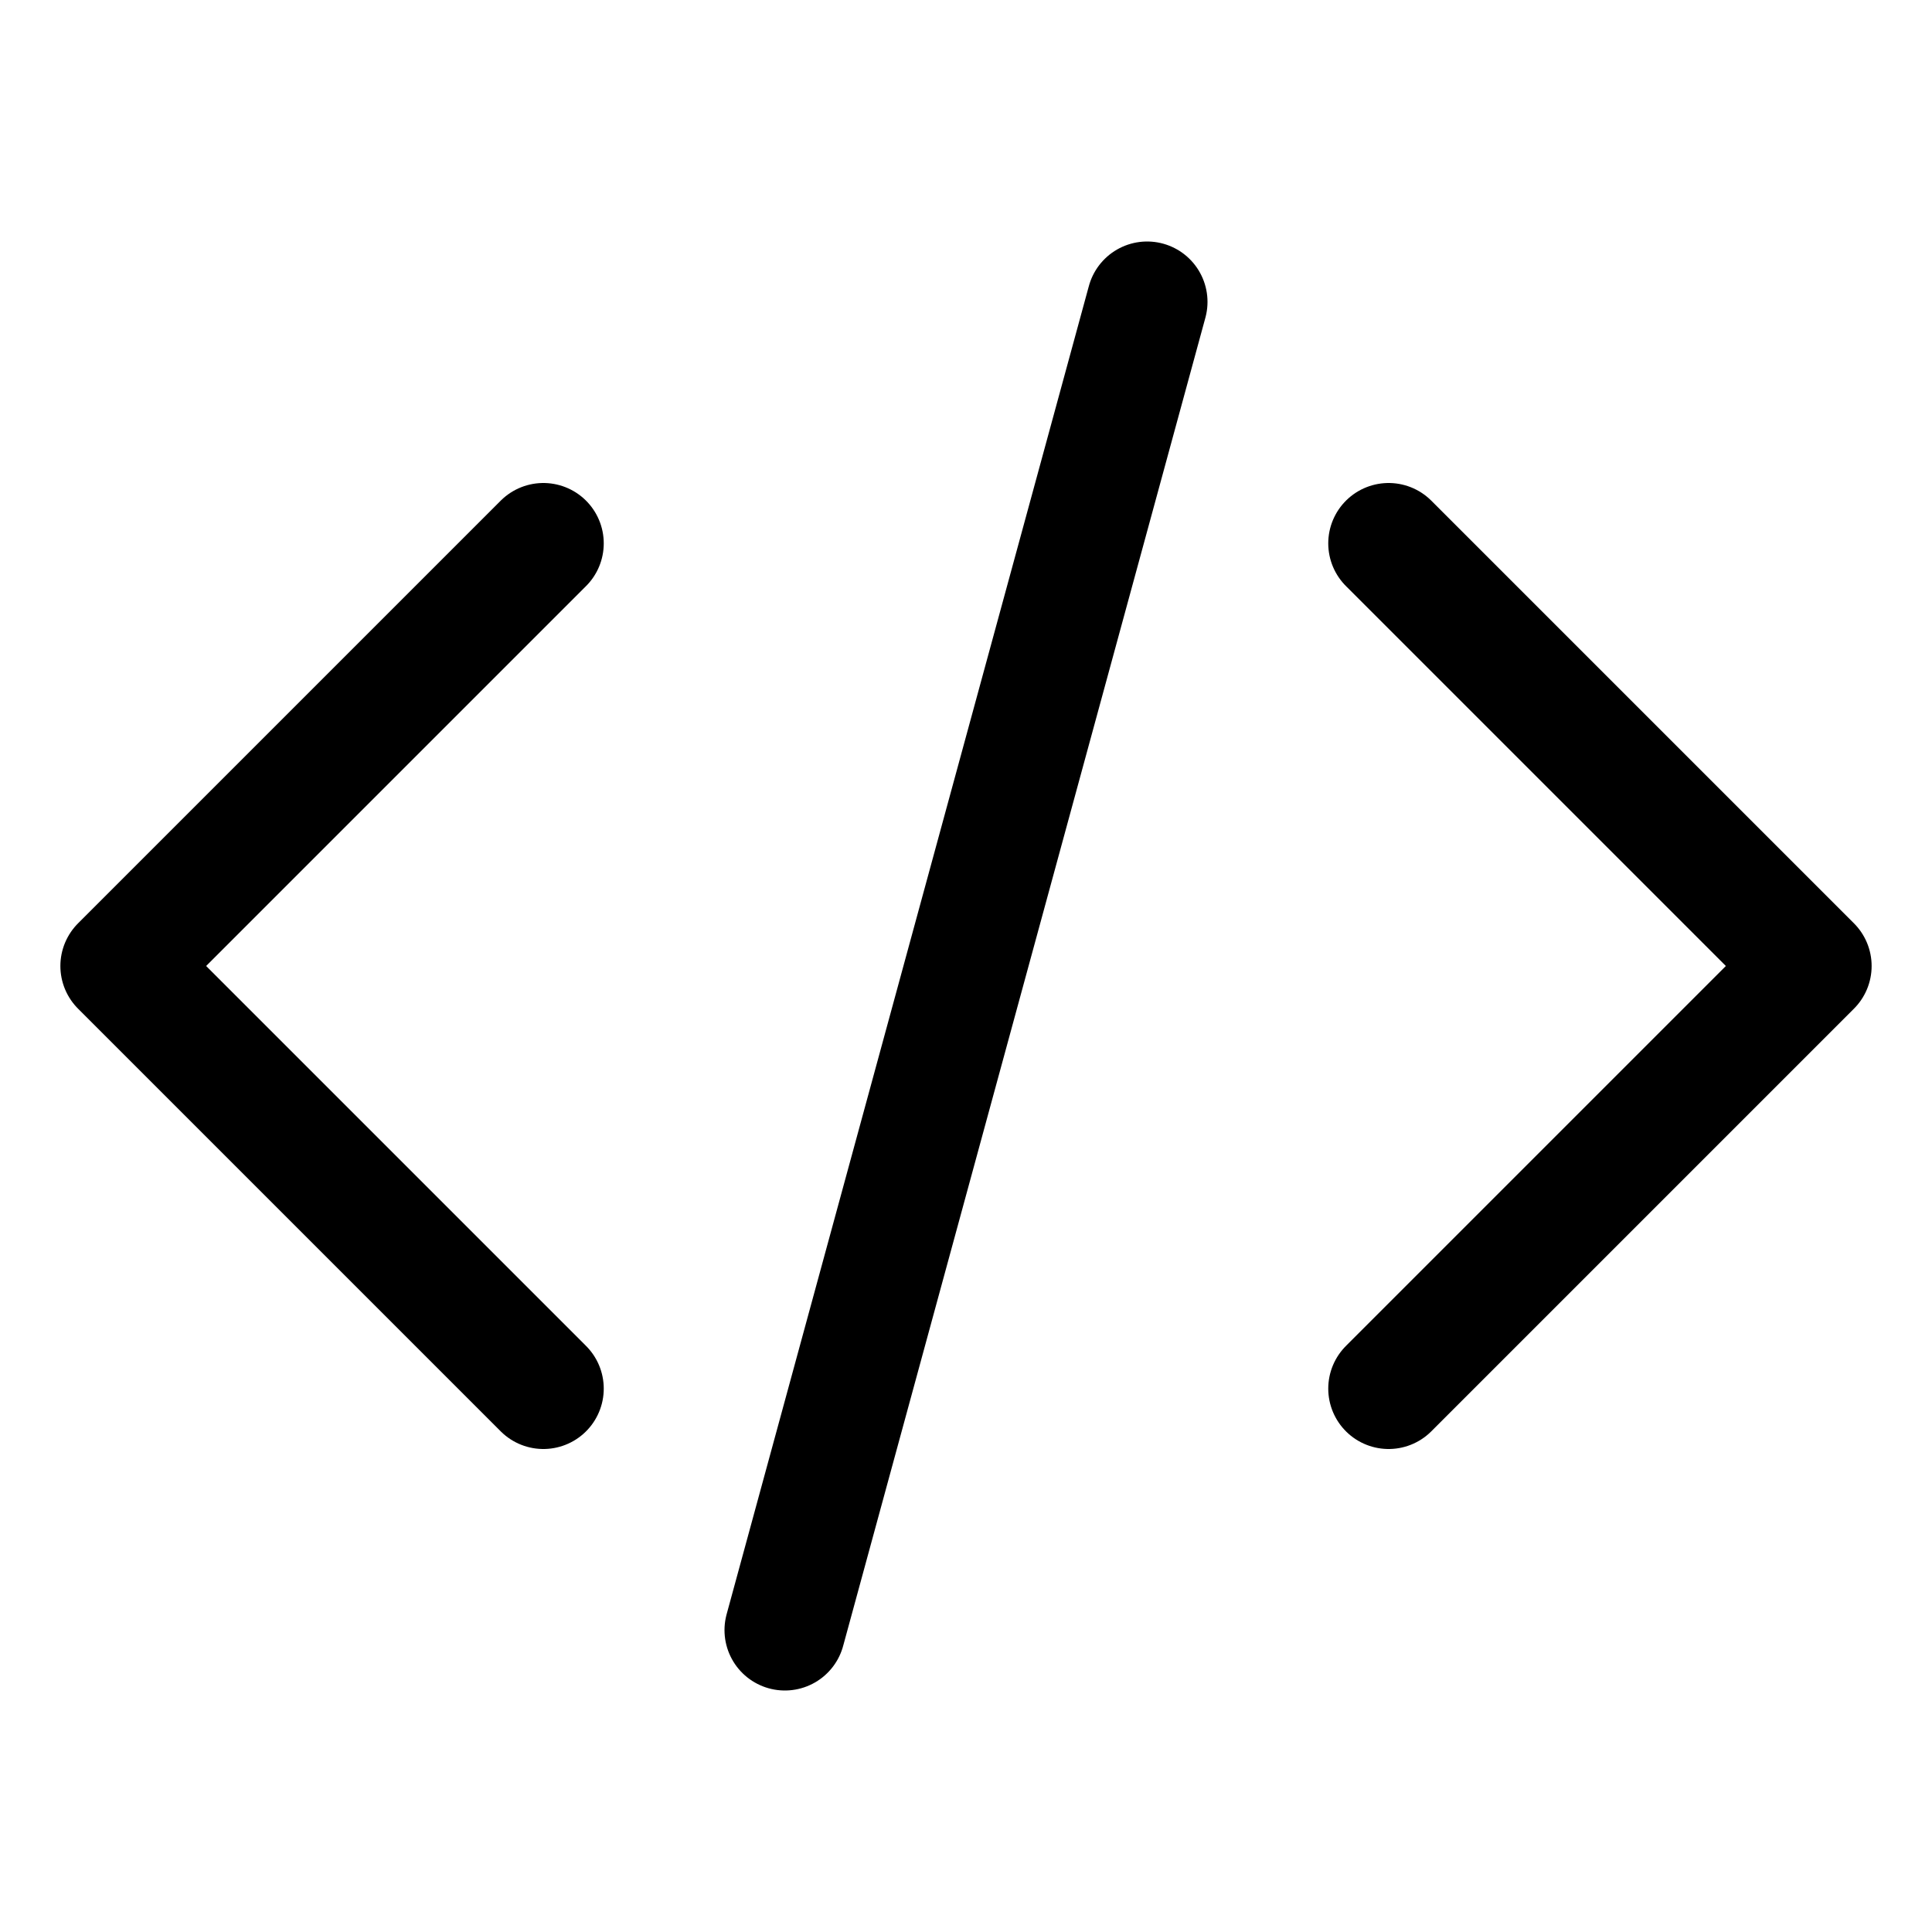
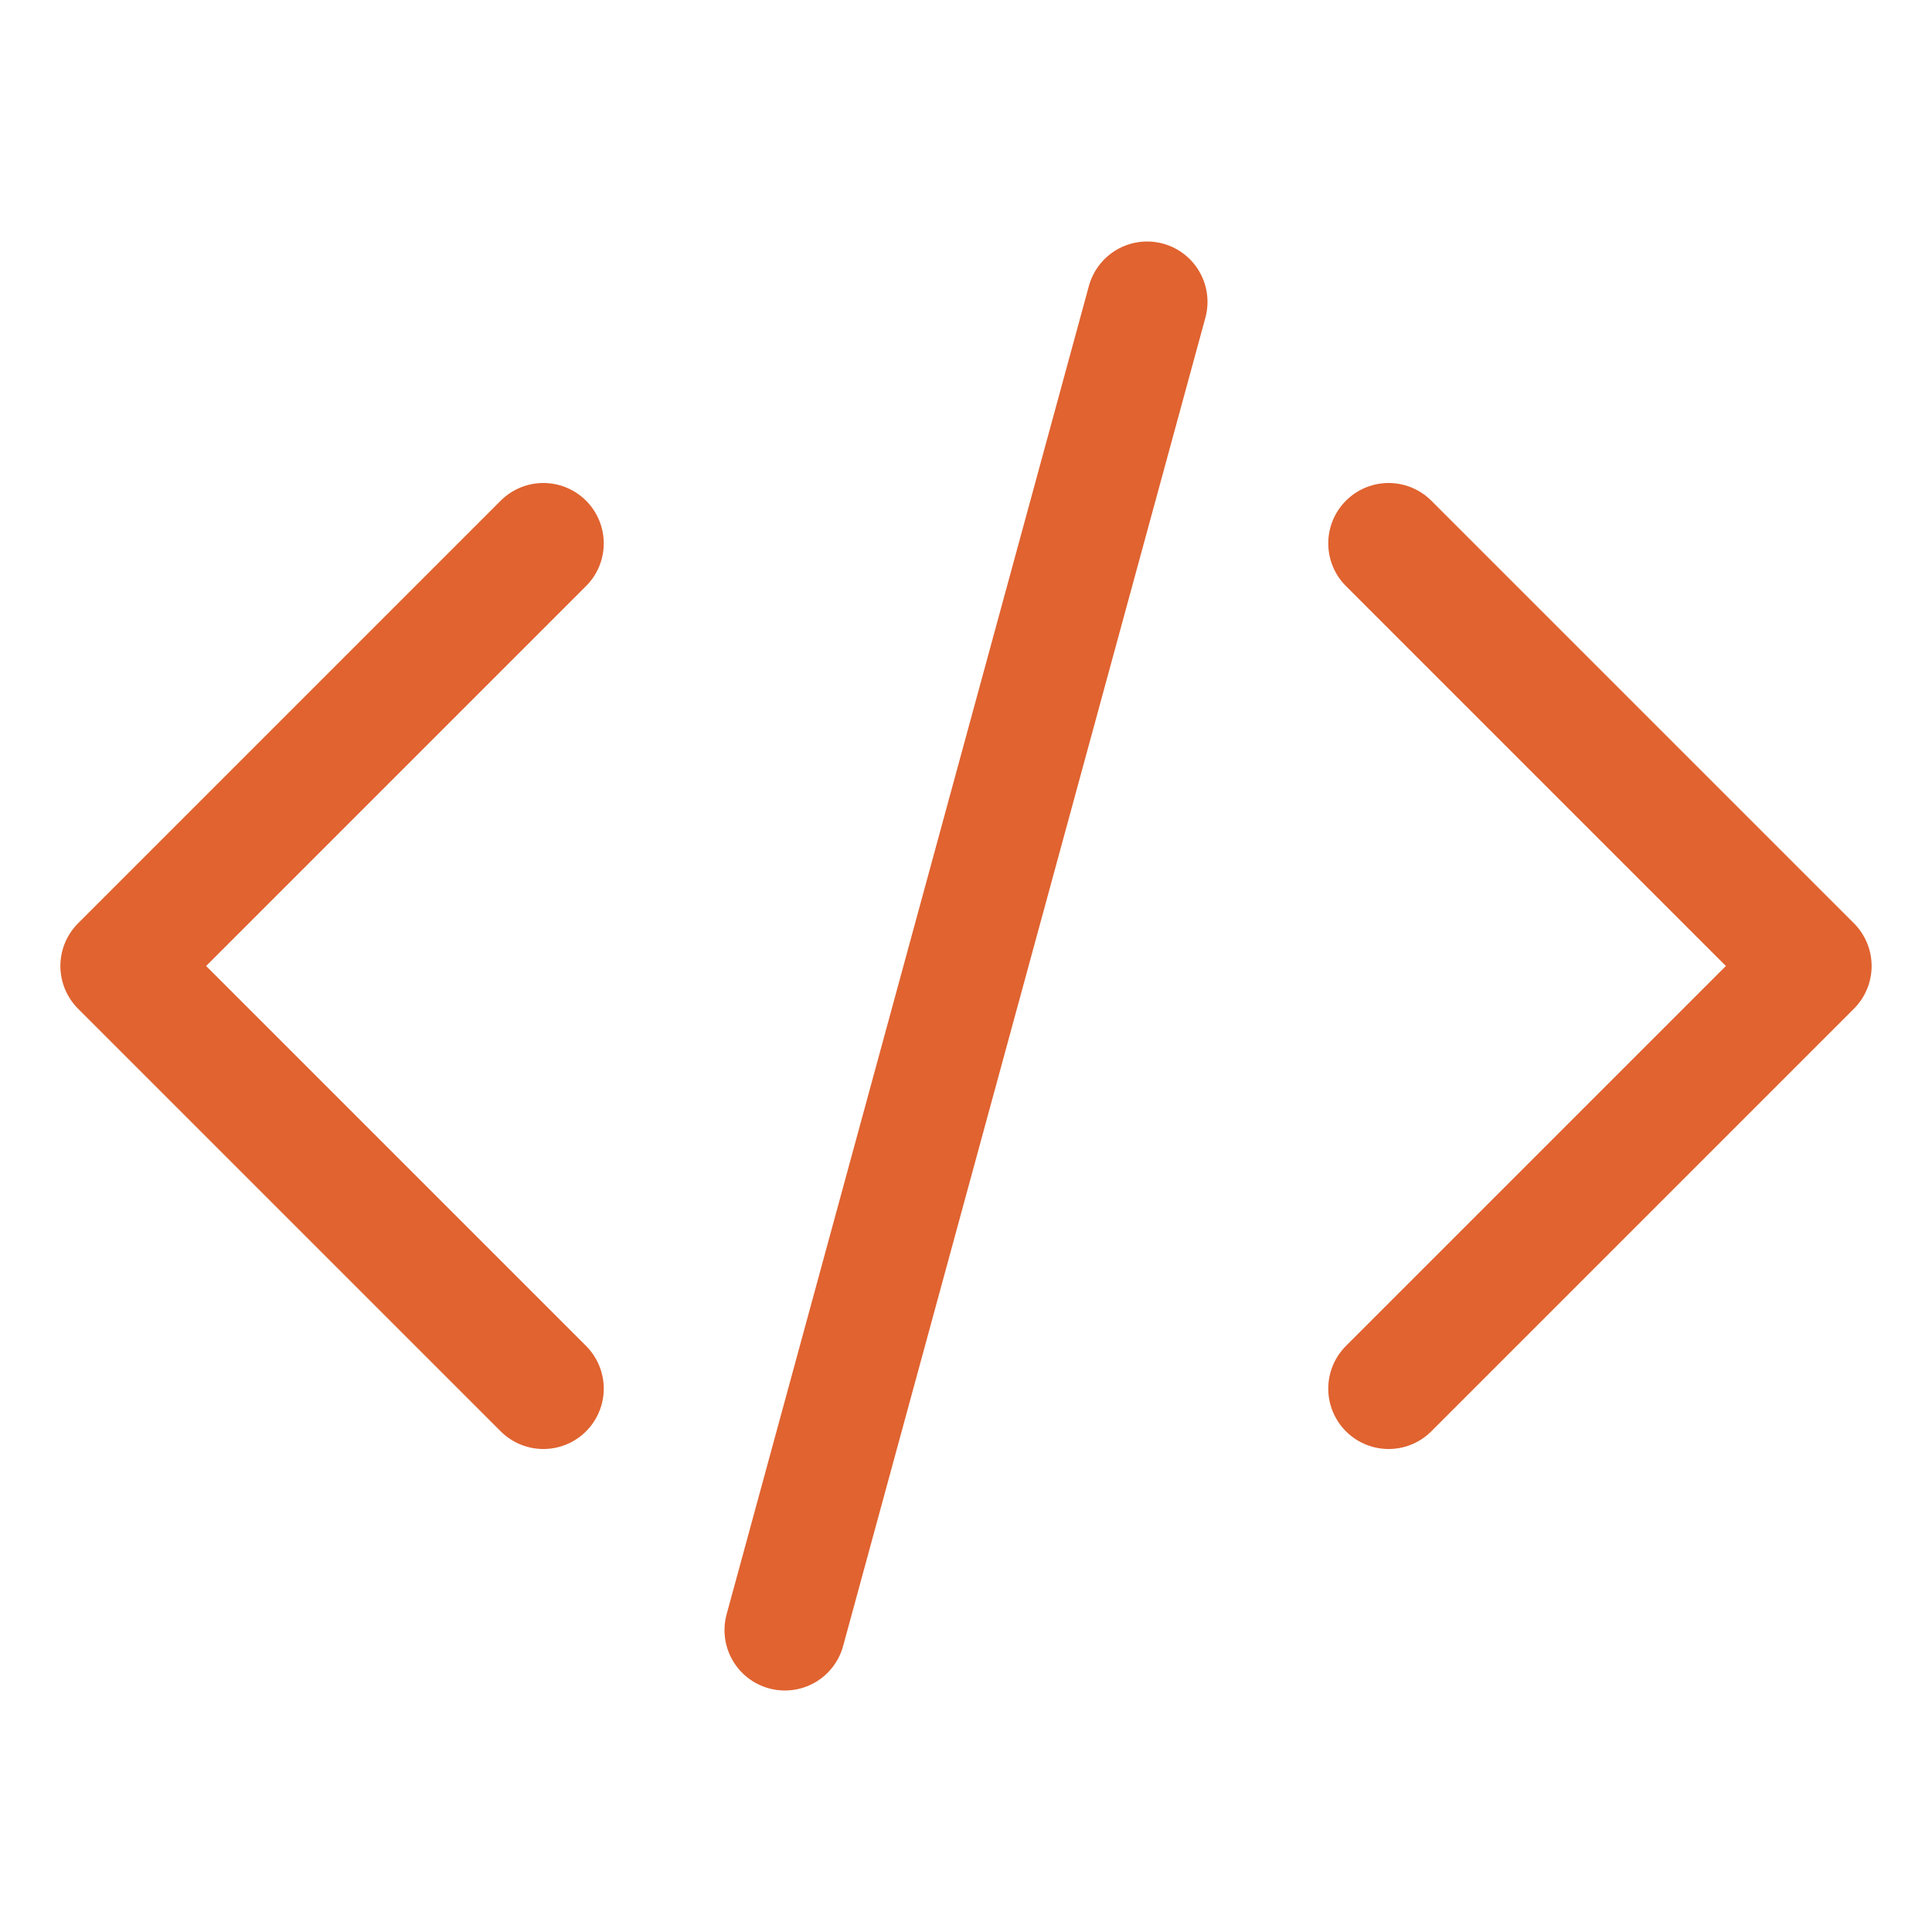
- <svg xmlns="http://www.w3.org/2000/svg" fill="none" viewBox="0 0 24 24" stroke-width="1.5" stroke="currentColor" class="w-6 h-6">
-   <path stroke-linecap="round" stroke-linejoin="round" d="M17.25 6.75L22.5 12l-5.25 5.25m-10.5 0L1.5 12l5.25-5.25m7.5-3l-4.5 16.5" />
+ <svg xmlns="http://www.w3.org/2000/svg" width="24" height="24" viewBox="0 0 24 24" fill="none">
+   <path d="M17.25 6.75L22.5 12L17.25 17.25M6.75 17.25L1.5 12L6.75 6.75M14.25 3.75L9.75 20.25" stroke="#E06330" stroke-width="1.5" stroke-linecap="round" stroke-linejoin="round" />
</svg>
